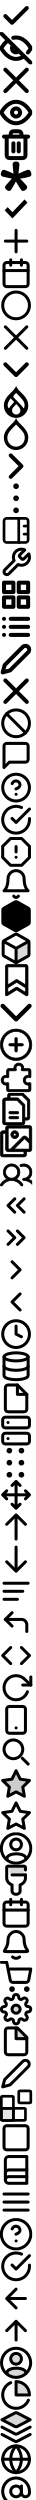
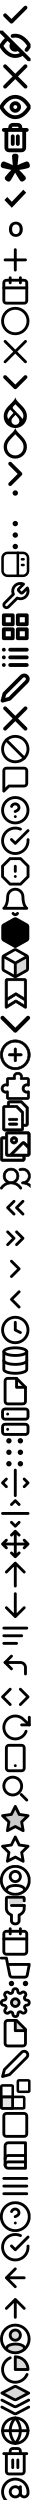
<svg xmlns="http://www.w3.org/2000/svg" xmlns:xlink="http://www.w3.org/1999/xlink">
  <symbol id="checkmark" viewBox="0 0 24 24">
    <path d="M20 6 9 17l-5-5" fill="none" stroke="currentColor" stroke-width="3" stroke-linecap="round" stroke-linejoin="round" />
  </symbol>
  <use xlink:href="#checkmark" width="24" height="24" />
  <view id="checkmark-view" viewBox="0 0 24 24" />
  <symbol id="hide" viewBox="0 0 24 24">
    <path d="M17.94 17.94A10.07 10.07 0 0 1 12 20c-7 0-11-8-11-8a18.45 18.45 0 0 1 5.06-5.94M9.9 4.24A9.12 9.12 0 0 1 12 4c7 0 11 8 11 8a18.5 18.5 0 0 1-2.16 3.19m-6.72-1.07a3 3 0 1 1-4.24-4.24M1 1l22 22" fill="none" stroke="currentColor" stroke-width="3" stroke-linecap="round" stroke-linejoin="round" />
  </symbol>
  <use xlink:href="#hide" y="24" width="24" height="24" />
  <view id="hide-view" viewBox="0 24 24 24" />
  <symbol id="remove" viewBox="0 0 24 24">
    <path d="M20 4 4 20M4 4l16 16" fill="none" stroke="currentColor" stroke-width="3" stroke-linecap="round" stroke-linejoin="round" />
  </symbol>
  <use xlink:href="#remove" y="48" width="24" height="24" />
  <view id="remove-view" viewBox="0 48 24 24" />
  <symbol id="show" viewBox="0 0 24 24">
    <g fill="none" stroke="currentColor" stroke-width="3" stroke-linecap="round" stroke-linejoin="round">
      <path d="M1 12s4-8 11-8 11 8 11 8-4 8-11 8-11-8-11-8z" />
      <circle cx="12" cy="12" r="3" />
    </g>
  </symbol>
  <use xlink:href="#show" y="72" width="24" height="24" />
  <view id="show-view" viewBox="0 72 24 24" />
  <symbol id="trash" viewBox="0 0 24 24">
    <path d="M3 6h18m-2 0v14a2 2 0 0 1-2 2H7a2 2 0 0 1-2-2V6m3 0V4a2 2 0 0 1 2-2h4a2 2 0 0 1 2 2v2m-6 5v6m4-6v6" fill="none" stroke="currentColor" stroke-width="3" stroke-linecap="round" stroke-linejoin="round" />
  </symbol>
  <use xlink:href="#trash" y="96" width="24" height="24" />
  <view id="trash-view" viewBox="0 96 24 24" />
  <symbol id="asterisk" viewBox="0 0 24 24">
    <path fill="currentColor" d="M2.04 11.869a1.973 1.973 0 0 1-1.39-2.53l.388-1.2a1.976 1.976 0 0 1 2.564-1.254c2.867 1.067 5.02 2.008 6.454 2.826-.31-2.963-.521-5.3-.633-7.013C9.35 1.584 10.245.671 11.36.671h1.172c1.129 0 2.036.933 1.96 2.06-.135 1.991-.378 4.307-.734 6.944 1.993-1.004 4.214-1.947 6.668-2.83 1.044-.376 2.182.202 2.524 1.258l.437 1.35c.338 1.045-.23 2.173-1.287 2.477a43.855 43.855 0 0 1-7.143 1.447c1.215 1.057 2.841 2.795 4.88 5.213a1.978 1.978 0 0 1-.38 2.888l-1.005.713c-.89.63-2.124.432-2.736-.472-1.14-1.684-2.421-3.75-3.843-6.2-1.316 2.507-2.515 4.58-3.596 6.212-.6.906-1.828 1.09-2.71.454l-.98-.707a1.986 1.986 0 0 1-.376-2.877c2.115-2.555 3.676-4.296 4.683-5.224-2.375-.459-4.66-.963-6.854-1.508Z" />
  </symbol>
  <use xlink:href="#asterisk" y="120" width="24" height="24" />
  <view id="asterisk-view" viewBox="0 120 24 24" />
  <symbol id="checked" viewBox="0 0 24 24">
    <path fill="currentColor" d="m5.692 10.644 3.58 3.758 9.036-9.489 2.226 2.34L9.272 19.088l-5.806-6.103 2.226-2.34Z" />
  </symbol>
  <use xlink:href="#checked" y="144" width="24" height="24" />
  <view id="checked-view" viewBox="0 144 24 24" />
+   <symbol id="toggle-unchecked" viewBox="0 0 24 24">
+     <path d="M17.898 11.977c0 1.27-.24 2.349-.722 3.239-.477.89-1.129 1.57-1.954 2.04-.822.466-1.747.698-2.773.698-1.034 0-1.962-.234-2.784-.704-.822-.47-1.472-1.15-1.95-2.04C7.24 14.32 7 13.242 7 11.977c0-1.269.239-2.348.716-3.238.477-.89 1.127-1.569 1.949-2.034.822-.47 1.75-.705 2.784-.705 1.026 0 1.95.235 2.773.705.825.465 1.477 1.143 1.954 2.034.481.89.722 1.97.722 3.238Zm-2.495 0c0-.822-.123-1.515-.369-2.08-.242-.564-.585-.992-1.028-1.283-.444-.292-.962-.438-1.557-.438s-1.114.146-1.557.438c-.443.291-.788.72-1.034 1.284-.242.564-.364 1.257-.364 2.08 0 .821.122 1.514.364 2.079.246.564.59.992 1.034 1.284.443.292.962.437 1.557.437s1.114-.145 1.557-.437c.443-.292.786-.72 1.028-1.284.246-.565.37-1.258.37-2.08Z" fill="currentColor" />
+   </symbol>
+   <use xlink:href="#toggle-unchecked" y="168" width="24" height="24" />
+   <view id="toggle-unchecked-view" viewBox="0 168 24 24" />
  <symbol id="add" viewBox="0 0 24 24">
    <path d="M12 4v16m-8-8h16" fill="none" stroke="currentColor" stroke-width="2.25" stroke-linecap="round" stroke-linejoin="round" />
  </symbol>
-   <use xlink:href="#add" y="168" width="24" height="24" />
-   <view id="add-view" viewBox="0 168 24 24" />
+   <use xlink:href="#add" y="192" width="24" height="24" />
+   <view id="add-view" viewBox="0 192 24 24" />
  <symbol id="calendar" viewBox="0 0 24 24">
    <g fill="none" stroke="currentColor" stroke-width="2.25" stroke-linecap="round" stroke-linejoin="round">
      <rect x="3" y="4" width="18" height="18" rx="2" ry="2" />
      <path d="M16 2v4M8 2v4m-5 4h18" />
    </g>
  </symbol>
-   <use xlink:href="#calendar" y="192" width="24" height="24" />
-   <view id="calendar-view" viewBox="0 192 24 24" />
+   <use xlink:href="#calendar" y="216" width="24" height="24" />
+   <view id="calendar-view" viewBox="0 216 24 24" />
  <symbol id="circle" viewBox="0 0 24 24">
    <circle cx="12" cy="12" r="10" fill="none" stroke="currentColor" stroke-width="2.25" stroke-linecap="round" stroke-linejoin="round" />
  </symbol>
-   <use xlink:href="#circle" y="216" width="24" height="24" />
-   <view id="circle-view" viewBox="0 216 24 24" />
+   <use xlink:href="#circle" y="240" width="24" height="24" />
+   <view id="circle-view" viewBox="0 240 24 24" />
  <symbol id="close" viewBox="0 0 24 24">
    <path d="M20 4 4 20M4 4l16 16" fill="none" stroke="currentColor" stroke-width="2.25" stroke-linecap="round" stroke-linejoin="round" />
  </symbol>
-   <use xlink:href="#close" y="240" width="24" height="24" />
-   <view id="close-view" viewBox="0 240 24 24" />
+   <use xlink:href="#close" y="264" width="24" height="24" />
+   <view id="close-view" viewBox="0 264 24 24" />
  <symbol id="drop" viewBox="0 0 24 24">
    <path d="m4 8 8 8 8-8" fill="none" stroke="currentColor" stroke-width="3" stroke-linecap="round" stroke-linejoin="round" />
  </symbol>
-   <use xlink:href="#drop" y="264" width="24" height="24" />
-   <view id="drop-view" viewBox="0 264 24 24" />
+   <use xlink:href="#drop" y="288" width="24" height="24" />
+   <view id="drop-view" viewBox="0 288 24 24" />
  <symbol id="drupal" viewBox="0 0 24 24">
    <path d="M15.792 5.064C14.088 3.408 12.504 1.824 12.024 0c-.48 1.824-2.064 3.408-3.768 5.064-2.496 2.496-5.352 5.352-5.352 9.648-.144 5.016 3.888 9.192 8.904 9.288 5.016.096 9.216-3.888 9.288-8.904v-.384c.048-4.296-2.808-7.152-5.304-9.648ZM7.56 15.528a5.498 5.498 0 0 0-.696 1.128c-.048.048-.096.12-.168.12h-.048c-.216 0-.432-.384-.432-.384-.048-.096-.12-.216-.168-.312L6 15.984c-.552-1.2-.096-2.904-.096-2.904.216-.816.6-1.632 1.08-2.328.312-.432.648-.864.984-1.296l.432.432 2.04 2.064c.096.096.096.216 0 .312L8.328 14.64l-.768.888Zm4.56 5.952c-1.728 0-3.168-1.416-3.12-3.168 0-.768.312-1.512.768-2.064.648-.768 1.464-1.56 2.376-2.592 1.032 1.128 1.728 1.848 2.376 2.736.048.048.096.12.12.216.336.528.552 1.128.552 1.776.072 1.728-1.344 3.096-3.072 3.096Zm5.904-5.016a.497.497 0 0 1-.312.264h-.048a.913.913 0 0 1-.312-.216c-.552-.816-1.176-1.608-1.848-2.28l-.816-.864-2.76-2.856a35.757 35.757 0 0 1-1.632-1.68c0-.048-.048-.048-.048-.048a1.218 1.218 0 0 1-.216-.432v-.096c-.096-.48.096-.96.432-1.296.528-.528 1.08-1.08 1.608-1.632.552.6 1.176 1.2 1.776 1.824 1.2 1.128 2.28 2.376 3.288 3.72.816 1.176 1.248 2.496 1.248 3.936-.096.504-.168 1.104-.36 1.656Z" />
  </symbol>
-   <use xlink:href="#drupal" y="288" width="24" height="24" />
-   <view id="drupal-view" viewBox="0 288 24 24" />
+   <use xlink:href="#drupal" y="312" width="24" height="24" />
+   <view id="drupal-view" viewBox="0 312 24 24" />
  <symbol id="gin" viewBox="0 0 24 24">
    <path d="M12 4.92c.6.696 1.272 1.344 1.92 1.992 2.4 2.4 4.56 4.56 4.56 7.776v.408c-.096 3.528-3 6.384-6.528 6.384h-.12c-1.728-.048-3.384-.744-4.56-1.992-1.176-1.296-1.824-2.952-1.776-4.728v-.048c0-3.216 2.256-5.4 4.56-7.776A49.835 49.835 0 0 0 12 4.92ZM12 0c-.48 1.824-2.088 3.432-3.792 5.04-2.472 2.52-5.328 5.4-5.328 9.648-.12 5.04 3.912 9.216 8.904 9.312H12c4.92 0 9-3.96 9.12-8.904v-.384c0-4.296-2.88-7.128-5.352-9.648C14.088 3.432 12.48 1.824 12 0Z" />
  </symbol>
-   <use xlink:href="#gin" y="312" width="24" height="24" />
-   <view id="gin-view" viewBox="0 312 24 24" />
+   <use xlink:href="#gin" y="336" width="24" height="24" />
+   <view id="gin-view" viewBox="0 336 24 24" />
  <symbol id="handle" viewBox="0 0 24 24">
    <path d="m8 20 8-8-8-8" fill="none" stroke="currentColor" stroke-width="3" stroke-linecap="round" stroke-linejoin="round" />
  </symbol>
-   <use xlink:href="#handle" y="336" width="24" height="24" />
-   <view id="handle-view" viewBox="0 336 24 24" />
+   <use xlink:href="#handle" y="360" width="24" height="24" />
+   <view id="handle-view" viewBox="0 360 24 24" />
+   <symbol id="loader" viewBox="0 0 24 24">
+     <path d="M12 4a1 1 0 1 0 0-2 1 1 0 0 0 0 2Z" fill="none" stroke="currentColor" stroke-width="2.25" stroke-linecap="round" stroke-linejoin="round" />
+   </symbol>
+   <use xlink:href="#loader" y="384" width="24" height="24" />
+   <view id="loader-view" viewBox="0 384 24 24" />
  <symbol id="more" viewBox="0 0 24 24">
    <path d="M12 13a1 1 0 1 0 0-2 1 1 0 0 0 0 2Zm0-9a1 1 0 1 0 0-2 1 1 0 0 0 0 2Zm0 18a1 1 0 1 0 0-2 1 1 0 0 0 0 2Z" fill="none" stroke="currentColor" stroke-width="2.25" stroke-linecap="round" stroke-linejoin="round" />
  </symbol>
-   <use xlink:href="#more" y="360" width="24" height="24" />
-   <view id="more-view" viewBox="0 360 24 24" />
+   <use xlink:href="#more" y="408" width="24" height="24" />
+   <view id="more-view" viewBox="0 408 24 24" />
  <symbol id="sidebar" viewBox="0 0 24 24">
    <g fill="none" stroke="currentColor" stroke-width="2" stroke-linecap="round" stroke-linejoin="round">
-       <rect x="3" y="3" width="18" height="18" rx="2" ry="2" />
-       <path d="M14 3v18m4-12.25h2m-2 6h2" />
-     </g>
-   </symbol>
-   <use xlink:href="#sidebar" y="384" width="24" height="24" />
-   <view id="sidebar-view" viewBox="0 384 24 24" />
+       <rect x="2" y="2" width="20" height="18" rx="4" ry="4" />
+       <path d="M14 2v18m3.25-13h1.25m-1.25 4.5h1.25" />
+     </g>
+   </symbol>
+   <use xlink:href="#sidebar" y="432" width="24" height="24" />
+   <view id="sidebar-view" viewBox="0 432 24 24" />
  <symbol id="tool" viewBox="0 0 24 24">
    <path d="M14.7 6.3a1 1 0 0 0 0 1.4l1.6 1.6a1 1 0 0 0 1.4 0l3.77-3.77a6 6 0 0 1-7.94 7.94l-6.91 6.91a2.12 2.12 0 0 1-3-3l6.91-6.91a6 6 0 0 1 7.94-7.94l-3.76 3.76z" fill="none" stroke="currentColor" stroke-width="2.25" stroke-linecap="round" stroke-linejoin="round" />
  </symbol>
-   <use xlink:href="#tool" y="408" width="24" height="24" />
-   <view id="tool-view" viewBox="0 408 24 24" />
+   <use xlink:href="#tool" y="456" width="24" height="24" />
+   <view id="tool-view" viewBox="0 456 24 24" />
  <symbol id="grid" viewBox="0 0 24 24">
    <path d="M3 3h7v7H3zm11 0h7v7h-7zm0 11h7v7h-7zM3 14h7v7H3z" fill="none" stroke="currentColor" stroke-width="3" stroke-linecap="round" stroke-linejoin="round" />
  </symbol>
-   <use xlink:href="#grid" y="432" width="24" height="24" />
-   <view id="grid-view" viewBox="0 432 24 24" />
+   <use xlink:href="#grid" y="480" width="24" height="24" />
+   <view id="grid-view" viewBox="0 480 24 24" />
  <symbol id="list" viewBox="0 0 24 24">
    <path d="M8 6h13M8 12h13M8 18h13M3 6h.01M3 12h.01M3 18h.01" fill="none" stroke="currentColor" stroke-width="3" stroke-linecap="round" stroke-linejoin="round" />
  </symbol>
-   <use xlink:href="#list" y="456" width="24" height="24" />
-   <view id="list-view" viewBox="0 456 24 24" />
+   <use xlink:href="#list" y="504" width="24" height="24" />
+   <view id="list-view" viewBox="0 504 24 24" />
  <symbol id="media-edit" viewBox="0 0 24 24">
    <path d="M17 3a2.828 2.828 0 1 1 4 4L7.5 20.5 2 22l1.5-5.5L17 3z" fill="none" stroke="currentColor" stroke-width="3" stroke-linecap="round" stroke-linejoin="round" />
  </symbol>
-   <use xlink:href="#media-edit" y="480" width="24" height="24" />
-   <view id="media-edit-view" viewBox="0 480 24 24" />
+   <use xlink:href="#media-edit" y="528" width="24" height="24" />
+   <view id="media-edit-view" viewBox="0 528 24 24" />
  <symbol id="media-remove" viewBox="0 0 24 24">
    <path d="M20 4 4 20M4 4l16 16" fill="none" stroke="currentColor" stroke-width="3" stroke-linecap="round" stroke-linejoin="round" />
  </symbol>
-   <use xlink:href="#media-remove" y="504" width="24" height="24" />
-   <view id="media-remove-view" viewBox="0 504 24 24" />
+   <use xlink:href="#media-remove" y="552" width="24" height="24" />
+   <view id="media-remove-view" viewBox="0 552 24 24" />
  <symbol id="error" viewBox="0 0 24 24">
    <g fill="none" stroke="currentColor" stroke-width="2.25" stroke-linecap="round" stroke-linejoin="round">
      <circle cx="12" cy="12" r="10" />
      <path d="m4.93 4.93 14.14 14.14" />
    </g>
  </symbol>
-   <use xlink:href="#error" y="528" width="24" height="24" />
-   <view id="error-view" viewBox="0 528 24 24" />
+   <use xlink:href="#error" y="576" width="24" height="24" />
+   <view id="error-view" viewBox="0 576 24 24" />
  <symbol id="info" viewBox="0 0 24 24">
    <path d="M21 15a2 2 0 0 1-2 2H7l-4 4V5a2 2 0 0 1 2-2h14a2 2 0 0 1 2 2z" fill="none" stroke="currentColor" stroke-width="2.25" stroke-linecap="round" stroke-linejoin="round" />
  </symbol>
-   <use xlink:href="#info" y="552" width="24" height="24" />
-   <view id="info-view" viewBox="0 552 24 24" />
+   <use xlink:href="#info" y="600" width="24" height="24" />
+   <view id="info-view" viewBox="0 600 24 24" />
  <symbol id="question" viewBox="0 0 24 24">
    <g fill="none" stroke="currentColor" stroke-width="2.25" stroke-linecap="round" stroke-linejoin="round">
      <circle cx="12" cy="12" r="10" />
      <path d="M9.09 9a3 3 0 0 1 5.83 1c0 2-3 3-3 3m.08 4h.01" />
    </g>
  </symbol>
-   <use xlink:href="#question" y="576" width="24" height="24" />
-   <view id="question-view" viewBox="0 576 24 24" />
+   <use xlink:href="#question" y="624" width="24" height="24" />
+   <view id="question-view" viewBox="0 624 24 24" />
  <symbol id="status" viewBox="0 0 24 24">
    <g fill="none" stroke="currentColor" stroke-width="2.25" stroke-linecap="round" stroke-linejoin="round">
      <path d="M22 11.08V12a10 10 0 1 1-5.93-9.14" />
      <path d="M22 4 12 14.01l-3-3" />
    </g>
  </symbol>
-   <use xlink:href="#status" y="600" width="24" height="24" />
-   <view id="status-view" viewBox="0 600 24 24" />
+   <use xlink:href="#status" y="648" width="24" height="24" />
+   <view id="status-view" viewBox="0 648 24 24" />
  <symbol id="warning" viewBox="0 0 24 24">
    <path d="M7.86 2h8.28L22 7.86v8.28L16.14 22H7.86L2 16.14V7.86L7.86 2zM12 8v4m0 4h.01" fill="none" stroke="currentColor" stroke-width="2.25" stroke-linecap="round" stroke-linejoin="round" />
  </symbol>
-   <use xlink:href="#warning" y="624" width="24" height="24" />
-   <view id="warning-view" viewBox="0 624 24 24" />
+   <use xlink:href="#warning" y="672" width="24" height="24" />
+   <view id="warning-view" viewBox="0 672 24 24" />
  <symbol id="announcement" viewBox="0 0 24 24">
    <path d="M18 8A6 6 0 0 0 6 8c0 7-3 9-3 9h18s-3-2-3-9m-4.27 13a2 2 0 0 1-3.46 0" fill="none" stroke="currentColor" stroke-width="2.25" stroke-linecap="round" stroke-linejoin="round" />
  </symbol>
-   <use xlink:href="#announcement" y="648" width="24" height="24" />
-   <view id="announcement-view" viewBox="0 648 24 24" />
+   <use xlink:href="#announcement" y="696" width="24" height="24" />
+   <view id="announcement-view" viewBox="0 696 24 24" />
  <symbol id="block" viewBox="0 0 24 24">
    <g stroke="currentColor" stroke-width="2.25" stroke-linecap="round" stroke-linejoin="round">
      <path d="M12.667 1.3h0l.005.003 8.55 4.798.003.001c.2.114.364.277.477.469.114.193.173.41.173.63V16.8c0 .22-.06.436-.173.63a1.298 1.298 0 0 1-.477.468h-.002l-8.551 4.8-.005.002a1.353 1.353 0 0 1-1.334 0l-.005-.003-8.55-4.798-.003-.001a1.298 1.298 0 0 1-.477-.469 1.243 1.243 0 0 1-.173-.629V7.2c0-.22.06-.437.173-.63a1.298 1.298 0 0 1 .48-.469l8.55-4.798h0l.005-.003a1.354 1.354 0 0 1 1.334 0Z" />
      <path d="m3 7 9 5 9-5m-9 16V12" />
    </g>
  </symbol>
-   <use xlink:href="#block" y="672" width="24" height="24" />
-   <view id="block-view" viewBox="0 672 24 24" />
+   <use xlink:href="#block" y="720" width="24" height="24" />
+   <view id="block-view" viewBox="0 720 24 24" />
  <symbol id="blocks" viewBox="0 0 24 24">
    <g fill="none" stroke="currentColor" stroke-width="2.25" stroke-linecap="round" stroke-linejoin="round">
      <path d="M12.643 1.544h0l.004.002 8.373 4.699h.002c.193.11.35.266.459.45.109.186.165.394.166.605v9.4c0 .21-.057.42-.166.604a1.248 1.248 0 0 1-.46.452l-8.374 4.698-.004.002a1.301 1.301 0 0 1-1.284 0l-.004-.002-8.373-4.698-.002-.002a1.248 1.248 0 0 1-.46-.45 1.193 1.193 0 0 1-.165-.604V7.3c0-.211.057-.42.166-.604.109-.185.266-.34.459-.45l.002-.001 8.373-4.699h0l.004-.002a1.303 1.303 0 0 1 1.284 0Z" />
      <path d="M3.188 7.104 12.001 12l8.812-4.896M12 22.77V12" />
    </g>
    <path d="m12 12 9.5-5v10.5L12 23V12Z" fill="currentColor" fill-opacity=".15" />
  </symbol>
-   <use xlink:href="#blocks" y="696" width="24" height="24" />
-   <view id="blocks-view" viewBox="0 696 24 24" />
+   <use xlink:href="#blocks" y="744" width="24" height="24" />
+   <view id="blocks-view" viewBox="0 744 24 24" />
  <symbol id="bookmarks" viewBox="0 0 24 24">
    <path d="M19.04 0H5.88A1.88 1.88 0 0 0 4 1.88v20.68a.94.94 0 0 0 1.438.797l7.022-4.389 7.023 4.389a.939.939 0 0 0 1.437-.797V1.88A1.88 1.88 0 0 0 19.04 0Zm0 1.88v13.345l-6.083-3.801a.94.94 0 0 0-.996 0l-6.081 3.8V1.88h13.16Zm-6.083 15.184a.94.94 0 0 0-.996 0l-6.081 3.8v-3.423l6.58-4.113 6.58 4.113v3.424l-6.083-3.801Z" fill="currentColor" stroke="currentColor" stroke-width=".5" stroke-linecap="round" stroke-linejoin="round" />
  </symbol>
-   <use xlink:href="#bookmarks" y="720" width="24" height="24" />
-   <view id="bookmarks-view" viewBox="0 720 24 24" />
+   <use xlink:href="#bookmarks" y="768" width="24" height="24" />
+   <view id="bookmarks-view" viewBox="0 768 24 24" />
  <symbol id="chevron-down" viewBox="0 0 24 24">
    <path d="m2 7 10 10L22 7" fill="none" stroke="currentColor" stroke-width="3.25" stroke-linecap="round" stroke-linejoin="round" />
  </symbol>
-   <use xlink:href="#chevron-down" y="744" width="24" height="24" />
-   <view id="chevron-down-view" viewBox="0 744 24 24" />
+   <use xlink:href="#chevron-down" y="792" width="24" height="24" />
+   <view id="chevron-down-view" viewBox="0 792 24 24" />
  <symbol id="create" viewBox="0 0 24 24">
    <path d="M12 .25A11.75 11.75 0 1 0 23.75 12 11.762 11.762 0 0 0 12 .25Zm0 21.692A9.943 9.943 0 1 1 21.942 12 9.954 9.954 0 0 1 12 21.942ZM17.423 12a.903.903 0 0 1-.904.904h-3.615v3.615a.904.904 0 1 1-1.808 0v-3.615H7.481a.904.904 0 1 1 0-1.808h3.615V7.481a.904.904 0 1 1 1.808 0v3.615h3.615a.903.903 0 0 1 .904.904Z" fill="currentColor" stroke="currentColor" stroke-width=".5" stroke-linecap="round" stroke-linejoin="round" />
  </symbol>
-   <use xlink:href="#create" y="768" width="24" height="24" />
-   <view id="create-view" viewBox="0 768 24 24" />
+   <use xlink:href="#create" y="816" width="24" height="24" />
+   <view id="create-view" viewBox="0 816 24 24" />
  <symbol id="extend-new" viewBox="0 0 24 24">
    <path d="M22.715 16.35a.825.825 0 0 0-.793-.048 2.063 2.063 0 1 1 0-3.729.825.825 0 0 0 1.178-.746V7.425a1.65 1.65 0 0 0-1.65-1.65h-3.736a3.725 3.725 0 0 0-1.148-3.119 3.713 3.713 0 0 0-6.23 3.119H6.6a1.65 1.65 0 0 0-1.65 1.65v3.322a3.726 3.726 0 0 0-3.91 2.437 3.72 3.72 0 0 0 3.91 4.947v3.319A1.65 1.65 0 0 0 6.6 23.1h14.85a1.65 1.65 0 0 0 1.65-1.65v-4.402a.824.824 0 0 0-.385-.699Zm-1.265 5.1H6.6v-4.402a.825.825 0 0 0-1.18-.746 2.061 2.061 0 1 1 0-3.729.825.825 0 0 0 1.18-.746V7.425h4.815a.825.825 0 0 0 .746-1.18 2.063 2.063 0 1 1 3.729 0 .825.825 0 0 0 .745 1.18h4.815v3.324a3.713 3.713 0 1 0 0 7.379v3.322Z" fill="currentColor" stroke="currentColor" stroke-width=".55" stroke-linecap="round" stroke-linejoin="round" />
  </symbol>
-   <use xlink:href="#extend-new" y="792" width="24" height="24" />
-   <view id="extend-new-view" viewBox="0 792 24 24" />
+   <use xlink:href="#extend-new" y="840" width="24" height="24" />
+   <view id="extend-new-view" viewBox="0 840 24 24" />
  <symbol id="files" viewBox="0 0 24 24">
    <path d="M22.005 4.841 17.397.233a.92.92 0 0 0-.651-.27H7.53a1.843 1.843 0 0 0-1.844 1.844V3.65H3.843A1.843 1.843 0 0 0 2 5.493v16.589a1.844 1.844 0 0 0 1.843 1.843h12.902a1.843 1.843 0 0 0 1.844-1.843v-1.843h1.843a1.843 1.843 0 0 0 1.843-1.844V5.493a.922.922 0 0 0-.27-.652Zm-5.26 17.24H3.844V5.494h8.835l4.067 4.068v12.521Zm3.687-3.686h-1.843V9.18a.92.92 0 0 0-.27-.652L13.711 3.92a.922.922 0 0 0-.652-.27H7.53V1.807h8.835l4.068 4.067v12.521ZM13.98 14.71a.921.921 0 0 1-.922.922H7.53a.921.921 0 1 1 0-1.844h5.53a.921.921 0 0 1 .922.922Zm0 3.686a.921.921 0 0 1-.922.922H7.53a.921.921 0 1 1 0-1.843h5.53a.921.921 0 0 1 .922.921Z" fill="currentColor" stroke="currentColor" stroke-width=".5" stroke-linecap="round" stroke-linejoin="round" />
  </symbol>
-   <use xlink:href="#files" y="816" width="24" height="24" />
-   <view id="files-view" viewBox="0 816 24 24" />
+   <use xlink:href="#files" y="864" width="24" height="24" />
+   <view id="files-view" viewBox="0 864 24 24" />
  <symbol id="media" viewBox="0 0 24 24">
    <path d="M21.792.25H6.125a1.958 1.958 0 0 0-1.958 1.958v1.959H2.208A1.958 1.958 0 0 0 .25 6.125v15.667a1.959 1.959 0 0 0 1.958 1.958h15.667a1.959 1.959 0 0 0 1.958-1.958v-1.959h1.959a1.958 1.958 0 0 0 1.958-1.958V2.208A1.959 1.959 0 0 0 21.792.25ZM6.125 2.208h15.667V10.7l-2.044-2.044a1.959 1.959 0 0 0-2.769 0l-9.218 9.219H6.125V2.208Zm11.75 19.584H2.208V6.125h1.959v11.75a1.959 1.959 0 0 0 1.958 1.958h11.75v1.959Zm3.917-3.917h-11.26l7.833-7.833 3.427 3.427v4.406ZM11.02 10.042a2.938 2.938 0 1 0 0-5.876 2.938 2.938 0 0 0 0 5.876Zm0-3.917a.98.98 0 1 1 0 1.96.98.98 0 0 1 0-1.96Z" fill="currentColor" stroke="currentColor" stroke-width=".5" stroke-linecap="round" stroke-linejoin="round" />
  </symbol>
-   <use xlink:href="#media" y="840" width="24" height="24" />
-   <view id="media-view" viewBox="0 840 24 24" />
+   <use xlink:href="#media" y="888" width="24" height="24" />
+   <view id="media-view" viewBox="0 888 24 24" />
  <symbol id="people-new" viewBox="0 0 24 24">
    <path d="M12.091 16.286a6.188 6.188 0 1 0-6.857 0 9.881 9.881 0 0 0-4.871 3.888.825.825 0 1 0 1.382.902 8.25 8.25 0 0 1 13.833 0 .825.825 0 0 0 1.382-.902 9.881 9.881 0 0 0-4.87-3.888Zm-7.966-5.148a4.538 4.538 0 1 1 9.075 0 4.538 4.538 0 0 1-9.075 0Zm21.67 10.178a.825.825 0 0 1-1.14-.24 8.232 8.232 0 0 0-6.917-3.751.825.825 0 0 1 0-1.65 4.538 4.538 0 1 0-1.686-8.753.825.825 0 1 1-.612-1.53 6.188 6.188 0 0 1 5.726 10.894 9.881 9.881 0 0 1 4.87 3.888.825.825 0 0 1-.24 1.142Z" fill="currentColor" stroke="currentColor" stroke-width=".55" stroke-linecap="round" stroke-linejoin="round" />
  </symbol>
-   <use xlink:href="#people-new" y="864" width="24" height="24" />
-   <view id="people-new-view" viewBox="0 864 24 24" />
+   <use xlink:href="#people-new" y="912" width="24" height="24" />
+   <view id="people-new-view" viewBox="0 912 24 24" />
  <symbol id="first" viewBox="0 0 24 24">
    <path d="m11 17-5-5 5-5m7 10-5-5 5-5" fill="none" stroke="currentColor" stroke-width="2.25" stroke-linecap="round" stroke-linejoin="round" />
  </symbol>
-   <use xlink:href="#first" y="888" width="24" height="24" />
-   <view id="first-view" viewBox="0 888 24 24" />
+   <use xlink:href="#first" y="936" width="24" height="24" />
+   <view id="first-view" viewBox="0 936 24 24" />
  <symbol id="last" viewBox="0 0 24 24">
    <path d="m13 17 5-5-5-5M6 17l5-5-5-5" fill="none" stroke="currentColor" stroke-width="2.25" stroke-linecap="round" stroke-linejoin="round" />
  </symbol>
-   <use xlink:href="#last" y="912" width="24" height="24" />
-   <view id="last-view" viewBox="0 912 24 24" />
+   <use xlink:href="#last" y="960" width="24" height="24" />
+   <view id="last-view" viewBox="0 960 24 24" />
  <symbol id="next" viewBox="0 0 24 24">
    <path d="m9 18 6-6-6-6" fill="none" stroke="currentColor" stroke-width="2.25" stroke-linecap="round" stroke-linejoin="round" />
  </symbol>
-   <use xlink:href="#next" y="936" width="24" height="24" />
-   <view id="next-view" viewBox="0 936 24 24" />
+   <use xlink:href="#next" y="984" width="24" height="24" />
+   <view id="next-view" viewBox="0 984 24 24" />
  <symbol id="prev" viewBox="0 0 24 24">
    <path d="m15 18-6-6 6-6" fill="none" stroke="currentColor" stroke-width="2.25" stroke-linecap="round" stroke-linejoin="round" />
  </symbol>
-   <use xlink:href="#prev" y="960" width="24" height="24" />
-   <view id="prev-view" viewBox="0 960 24 24" />
+   <use xlink:href="#prev" y="1008" width="24" height="24" />
+   <view id="prev-view" viewBox="0 1008 24 24" />
  <symbol id="clock" viewBox="0 0 24 24">
    <g fill="none" stroke="currentColor" stroke-width="2.25" stroke-linecap="round" stroke-linejoin="round">
      <circle cx="12" cy="12" r="10" />
      <path d="M12 6v6l4 2" />
    </g>
  </symbol>
-   <use xlink:href="#clock" y="984" width="24" height="24" />
-   <view id="clock-view" viewBox="0 984 24 24" />
+   <use xlink:href="#clock" y="1032" width="24" height="24" />
+   <view id="clock-view" viewBox="0 1032 24 24" />
  <symbol id="database" viewBox="0 0 24 24">
    <g fill="none" stroke="currentColor" stroke-width="2.25" stroke-linecap="round" stroke-linejoin="round">
      <ellipse cx="12" cy="5" rx="9" ry="3" />
      <path d="M21 12c0 1.66-4 3-9 3s-9-1.34-9-3" />
      <path d="M3 5v14c0 1.66 4 3 9 3s9-1.34 9-3V5" />
    </g>
  </symbol>
-   <use xlink:href="#database" y="1008" width="24" height="24" />
-   <view id="database-view" viewBox="0 1008 24 24" />
+   <use xlink:href="#database" y="1056" width="24" height="24" />
+   <view id="database-view" viewBox="0 1056 24 24" />
  <symbol id="php" viewBox="0 0 24 24">
    <g fill="none" stroke="currentColor" stroke-width="2.25" stroke-linecap="round" stroke-linejoin="round">
      <path d="M13 2H6a2 2 0 0 0-2 2v16a2 2 0 0 0 2 2h12a2 2 0 0 0 2-2V9z" />
      <path d="M13 2v7h7" />
    </g>
  </symbol>
-   <use xlink:href="#php" y="1032" width="24" height="24" />
-   <view id="php-view" viewBox="0 1032 24 24" />
+   <use xlink:href="#php" y="1080" width="24" height="24" />
+   <view id="php-view" viewBox="0 1080 24 24" />
  <symbol id="server" viewBox="0 0 24 24">
    <g fill="none" stroke="currentColor" stroke-width="2.25" stroke-linecap="round" stroke-linejoin="round">
      <rect x="2" y="2" width="20" height="8" rx="2" ry="2" />
      <rect x="2" y="14" width="20" height="8" rx="2" ry="2" />
      <path d="M6 6h.01M6 18h.01" />
    </g>
  </symbol>
-   <use xlink:href="#server" y="1056" width="24" height="24" />
-   <view id="server-view" viewBox="0 1056 24 24" />
+   <use xlink:href="#server" y="1104" width="24" height="24" />
+   <view id="server-view" viewBox="0 1104 24 24" />
  <symbol id="drag-dots" viewBox="0 0 24 24">
    <path d="M7 13a1 1 0 1 0 0-2 1 1 0 0 0 0 2Zm0-9a1 1 0 1 0 0-2 1 1 0 0 0 0 2Zm0 18a1 1 0 1 0 0-2 1 1 0 0 0 0 2Zm9-9a1 1 0 1 0 0-2 1 1 0 0 0 0 2Zm0-9a1 1 0 1 0 0-2 1 1 0 0 0 0 2Zm0 18a1 1 0 1 0 0-2 1 1 0 0 0 0 2Z" fill="none" stroke="currentColor" stroke-width="2.25" stroke-linecap="round" stroke-linejoin="round" />
  </symbol>
-   <use xlink:href="#drag-dots" y="1080" width="24" height="24" />
-   <view id="drag-dots-view" viewBox="0 1080 24 24" />
+   <use xlink:href="#drag-dots" y="1128" width="24" height="24" />
+   <view id="drag-dots-view" viewBox="0 1128 24 24" />
+   <symbol id="drag-x" viewBox="0 0 24 24">
+     <path d="m5 9-3 3 3 3m14-6 3 3-3 3M12 2v20" fill="none" stroke="currentColor" stroke-width="2.25" stroke-linecap="round" stroke-linejoin="round" />
+   </symbol>
+   <use xlink:href="#drag-x" y="1152" width="24" height="24" />
+   <view id="drag-x-view" viewBox="0 1152 24 24" />
+   <symbol id="drag-y" viewBox="0 0 24 24">
+     <path d="m9 5 3-3 3 3m0 14-3 3-3-3m-7-7h20" fill="none" stroke="currentColor" stroke-width="2.25" stroke-linecap="round" stroke-linejoin="round" />
+   </symbol>
+   <use xlink:href="#drag-y" y="1176" width="24" height="24" />
+   <view id="drag-y-view" viewBox="0 1176 24 24" />
  <symbol id="drag" viewBox="0 0 24 24">
    <path d="m5 9-3 3 3 3M9 5l3-3 3 3m0 14-3 3-3-3M19 9l3 3-3 3M2 12h20M12 2v20" fill="none" stroke="currentColor" stroke-width="2.25" stroke-linecap="round" stroke-linejoin="round" />
  </symbol>
-   <use xlink:href="#drag" y="1104" width="24" height="24" />
-   <view id="drag-view" viewBox="0 1104 24 24" />
+   <use xlink:href="#drag" y="1200" width="24" height="24" />
+   <view id="drag-view" viewBox="0 1200 24 24" />
  <symbol id="sort-asc" viewBox="0 0 24 24">
    <path d="M12 21V3m-7 7 7-7 7 7" fill="none" stroke="currentColor" stroke-width="2.25" stroke-linecap="round" stroke-linejoin="round" />
  </symbol>
-   <use xlink:href="#sort-asc" y="1128" width="24" height="24" />
-   <view id="sort-asc-view" viewBox="0 1128 24 24" />
+   <use xlink:href="#sort-asc" y="1224" width="24" height="24" />
+   <view id="sort-asc-view" viewBox="0 1224 24 24" />
  <symbol id="sort-desc" viewBox="0 0 24 24">
    <path d="M12 3v18m7-7-7 7-7-7" fill="none" stroke="currentColor" stroke-width="2.25" stroke-linecap="round" stroke-linejoin="round" />
  </symbol>
-   <use xlink:href="#sort-desc" y="1152" width="24" height="24" />
-   <view id="sort-desc-view" viewBox="0 1152 24 24" />
+   <use xlink:href="#sort-desc" y="1248" width="24" height="24" />
+   <view id="sort-desc-view" viewBox="0 1248 24 24" />
  <symbol id="sort" viewBox="0 0 24 24">
    <path d="M3 12h14M3 6h18M3 18h10" fill="none" stroke="currentColor" stroke-width="2.25" stroke-linecap="round" stroke-linejoin="round" />
  </symbol>
-   <use xlink:href="#sort" y="1176" width="24" height="24" />
-   <view id="sort-view" viewBox="0 1176 24 24" />
+   <use xlink:href="#sort" y="1272" width="24" height="24" />
+   <view id="sort-view" viewBox="0 1272 24 24" />
  <symbol id="backtosite" viewBox="0 0 24 24">
    <g fill="none" stroke="currentColor" stroke-width="2.25" stroke-linecap="round" stroke-linejoin="round">
      <path d="M9 14 4 9l5-5" />
      <path d="M20 18v-5a4 4 0 0 0-4-4H4" />
    </g>
  </symbol>
-   <use xlink:href="#backtosite" y="1200" width="24" height="24" />
-   <view id="backtosite-view" viewBox="0 1200 24 24" />
+   <use xlink:href="#backtosite" y="1296" width="24" height="24" />
+   <view id="backtosite-view" viewBox="0 1296 24 24" />
  <symbol id="devel" viewBox="0 0 24 24">
    <path d="m16 18 6-6-6-6M8 6l-6 6 6 6" fill="none" stroke="currentColor" stroke-width="2.25" stroke-linecap="round" stroke-linejoin="round" />
  </symbol>
-   <use xlink:href="#devel" y="1224" width="24" height="24" />
-   <view id="devel-view" viewBox="0 1224 24 24" />
+   <use xlink:href="#devel" y="1320" width="24" height="24" />
+   <view id="devel-view" viewBox="0 1320 24 24" />
  <symbol id="rebuild-cache" viewBox="0 0 24 24">
    <g fill="none" stroke="currentColor" stroke-width="2.25" stroke-linecap="round" stroke-linejoin="round">
      <path d="M23 4v6h-6" />
      <path d="M20.49 15a9 9 0 1 1-2.12-9.36L23 10" />
    </g>
  </symbol>
-   <use xlink:href="#rebuild-cache" y="1248" width="24" height="24" />
-   <view id="rebuild-cache-view" viewBox="0 1248 24 24" />
+   <use xlink:href="#rebuild-cache" y="1344" width="24" height="24" />
+   <view id="rebuild-cache-view" viewBox="0 1344 24 24" />
  <symbol id="responsive-preview" viewBox="0 0 24 24">
    <g fill="none" stroke="currentColor" stroke-width="2.25" stroke-linecap="round" stroke-linejoin="round">
      <rect x="5" y="2" width="14" height="20" rx="2" ry="2" />
      <path d="M12 18h.01" />
    </g>
  </symbol>
-   <use xlink:href="#responsive-preview" y="1272" width="24" height="24" />
-   <view id="responsive-preview-view" viewBox="0 1272 24 24" />
+   <use xlink:href="#responsive-preview" y="1368" width="24" height="24" />
+   <view id="responsive-preview-view" viewBox="0 1368 24 24" />
  <symbol id="search" viewBox="0 0 24 24">
    <path d="M10 17a7 7 0 1 0 0-14 7 7 0 0 0 0 14Zm11 4-4.35-4.35" fill="none" stroke="currentColor" stroke-width="2.25" stroke-linecap="round" stroke-linejoin="round" />
  </symbol>
-   <use xlink:href="#search" y="1296" width="24" height="24" />
-   <view id="search-view" viewBox="0 1296 24 24" />
+   <use xlink:href="#search" y="1392" width="24" height="24" />
+   <view id="search-view" viewBox="0 1392 24 24" />
  <symbol id="shortcut-filled" viewBox="0 0 24 24">
    <path d="m12 2 3.09 6.26L22 9.27l-5 4.87 1.18 6.88L12 17.77l-6.18 3.25L7 14.14 2 9.27l6.91-1.01L12 2z" fill="currentColor" fill-opacity=".2" stroke="currentColor" stroke-width="2.25" stroke-linecap="round" stroke-linejoin="round" />
  </symbol>
-   <use xlink:href="#shortcut-filled" y="1320" width="24" height="24" />
-   <view id="shortcut-filled-view" viewBox="0 1320 24 24" />
+   <use xlink:href="#shortcut-filled" y="1416" width="24" height="24" />
+   <view id="shortcut-filled-view" viewBox="0 1416 24 24" />
  <symbol id="shortcut" viewBox="0 0 24 24">
    <path d="m12 2 3.09 6.26L22 9.27l-5 4.87 1.18 6.88L12 17.77l-6.18 3.25L7 14.14 2 9.27l6.91-1.01L12 2z" fill="none" stroke="currentColor" stroke-width="2.25" stroke-linecap="round" stroke-linejoin="round" />
  </symbol>
-   <use xlink:href="#shortcut" y="1344" width="24" height="24" />
-   <view id="shortcut-view" viewBox="0 1344 24 24" />
+   <use xlink:href="#shortcut" y="1440" width="24" height="24" />
+   <view id="shortcut-view" viewBox="0 1440 24 24" />
  <symbol id="user" viewBox="0 0 24 24">
    <g fill="none" stroke="currentColor" stroke-width="2.25" stroke-linecap="round" stroke-linejoin="round">
      <path d="M12 13a4 4 0 1 0 0-8 4 4 0 0 0 0 8Zm-6.75 7v-.667C5.25 17 9.314 16 12.25 16s7 1 7 3.333V20" />
      <path d="M23 12c0 6.075-4.925 11-11 11S1 18.075 1 12 5.925 1 12 1s11 4.925 11 11Z" />
    </g>
  </symbol>
-   <use xlink:href="#user" y="1368" width="24" height="24" />
-   <view id="user-view" viewBox="0 1368 24 24" />
+   <use xlink:href="#user" y="1464" width="24" height="24" />
+   <view id="user-view" viewBox="0 1464 24 24" />
  <symbol id="appearance" viewBox="0 0 24 24">
    <g fill="none" stroke="currentColor" stroke-width="2.25" stroke-linecap="round" stroke-linejoin="round">
      <path d="M9 7.75h10" />
      <path fill="currentColor" fill-opacity=".15" stroke="none" d="M7 2.25h11v4.5H7z" />
      <path d="M19 4.077v-2.02c0-.445-.448-.807-1-.807H6c-.552 0-1 .362-1 .808v8.077c.004 2.175 1.562 4.153 4 5.077v4.615c0 1.338 1.343 2.423 3 2.423s3-1.085 3-2.423v-4.615c2.438-.924 3.997-2.902 4-5.077V7.75" />
    </g>
  </symbol>
-   <use xlink:href="#appearance" y="1392" width="24" height="24" />
-   <view id="appearance-view" viewBox="0 1392 24 24" />
+   <use xlink:href="#appearance" y="1488" width="24" height="24" />
+   <view id="appearance-view" viewBox="0 1488 24 24" />
  <symbol id="bat" viewBox="0 0 24 24">
    <g fill="none" stroke="currentColor" stroke-width="2.25" stroke-linecap="round" stroke-linejoin="round">
      <rect x="3" y="4" width="18" height="18" rx="2" ry="2" />
      <path d="M16 2v4M8 2v4m-5 4h18" />
    </g>
  </symbol>
-   <use xlink:href="#bat" y="1416" width="24" height="24" />
-   <view id="bat-view" viewBox="0 1416 24 24" />
-   <symbol id="commerce-inbox" viewBox="0 0 24 24">
-     <path d="M9.4 21c.7.6 1.6 1 2.6 1s1.9-.4 2.6-1M18 8c0-1.6-.6-3.1-1.8-4.2C15.1 2.6 13.6 2 12 2s-3.1.6-4.2 1.8S6 6.4 6 8c0 3.1-.8 5.2-1.7 6.6-.7 1.2-1.1 1.8-1.1 1.9 0 .2.1.3.2.4.2.1.8.1 2 .1h13.2c1.2 0 1.8 0 1.9-.1.1-.1.2-.2.2-.4s-.4-.8-1.1-1.9C18.8 13.2 18 11.1 18 8z" fill="none" stroke="currentColor" stroke-width="2.25" stroke-linecap="round" stroke-linejoin="round" />
-   </symbol>
-   <use xlink:href="#commerce-inbox" y="1440" width="24" height="24" />
-   <view id="commerce-inbox-view" viewBox="0 1440 24 24" />
+   <use xlink:href="#bat" y="1512" width="24" height="24" />
+   <view id="bat-view" viewBox="0 1512 24 24" />
  <symbol id="commerce" viewBox="0 0 24 24">
    <g fill="none" stroke="currentColor" stroke-width="2.25" stroke-linecap="round" stroke-linejoin="round">
      <circle cx="9" cy="21" r="1" />
      <circle cx="20" cy="21" r="1" />
      <path d="M1 1h4l2.68 13.39a2 2 0 0 0 2 1.61h9.72a2 2 0 0 0 2-1.61L23 6H6" />
    </g>
  </symbol>
-   <use xlink:href="#commerce" y="1464" width="24" height="24" />
-   <view id="commerce-view" viewBox="0 1464 24 24" />
+   <use xlink:href="#commerce" y="1536" width="24" height="24" />
+   <view id="commerce-view" viewBox="0 1536 24 24" />
  <symbol id="config" viewBox="0 0 24 24">
    <g fill="none" stroke="currentColor" stroke-width="2.25" stroke-linecap="round" stroke-linejoin="round">
      <circle fill="currentColor" fill-opacity=".15" cx="12" cy="12" r="3" />
      <path d="M19.4 15a1.65 1.65 0 0 0 .33 1.82l.06.06a2 2 0 0 1 0 2.83 2 2 0 0 1-2.83 0l-.06-.06a1.65 1.65 0 0 0-1.82-.33 1.65 1.65 0 0 0-1 1.51V21a2 2 0 0 1-2 2 2 2 0 0 1-2-2v-.09A1.65 1.65 0 0 0 9 19.4a1.65 1.65 0 0 0-1.82.33l-.06.06a2 2 0 0 1-2.83 0 2 2 0 0 1 0-2.83l.06-.06a1.65 1.65 0 0 0 .33-1.82 1.65 1.65 0 0 0-1.51-1H3a2 2 0 0 1-2-2 2 2 0 0 1 2-2h.09A1.65 1.65 0 0 0 4.6 9a1.65 1.65 0 0 0-.33-1.82l-.06-.06a2 2 0 0 1 0-2.83 2 2 0 0 1 2.83 0l.06.06a1.65 1.65 0 0 0 1.82.33H9a1.65 1.65 0 0 0 1-1.51V3a2 2 0 0 1 2-2 2 2 0 0 1 2 2v.09a1.65 1.65 0 0 0 1 1.51 1.65 1.65 0 0 0 1.82-.33l.06-.06a2 2 0 0 1 2.83 0 2 2 0 0 1 0 2.83l-.06.06a1.65 1.65 0 0 0-.33 1.82V9a1.65 1.65 0 0 0 1.51 1H21a2 2 0 0 1 2 2 2 2 0 0 1-2 2h-.09a1.65 1.65 0 0 0-1.51 1z" />
    </g>
  </symbol>
-   <use xlink:href="#config" y="1488" width="24" height="24" />
-   <view id="config-view" viewBox="0 1488 24 24" />
+   <use xlink:href="#config" y="1560" width="24" height="24" />
+   <view id="config-view" viewBox="0 1560 24 24" />
  <symbol id="content" viewBox="0 0 24 24">
    <g fill="none" stroke="currentColor" stroke-width="2.25" stroke-linecap="round" stroke-linejoin="round">
      <path d="M13 2H6a2 2 0 0 0-2 2v16a2 2 0 0 0 2 2h12a2 2 0 0 0 2-2V9z" />
      <path fill="currentColor" fill-opacity=".15" d="M12 2v8h8" />
    </g>
  </symbol>
-   <use xlink:href="#content" y="1512" width="24" height="24" />
-   <view id="content-view" viewBox="0 1512 24 24" />
+   <use xlink:href="#content" y="1584" width="24" height="24" />
+   <view id="content-view" viewBox="0 1584 24 24" />
  <symbol id="edit" viewBox="0 0 24 24">
    <path d="M17 3a2.828 2.828 0 1 1 4 4L7.5 20.5 2 22l1.5-5.5L17 3z" fill="none" stroke="currentColor" stroke-width="2.25" stroke-linecap="round" stroke-linejoin="round" />
  </symbol>
-   <use xlink:href="#edit" y="1536" width="24" height="24" />
-   <view id="edit-view" viewBox="0 1536 24 24" />
+   <use xlink:href="#edit" y="1608" width="24" height="24" />
+   <view id="edit-view" viewBox="0 1608 24 24" />
  <symbol id="extend" viewBox="0 0 24 24">
    <path d="M14.75 10h7.5c.5 0 .75-.23.75-.692V1.692C23 1.31 22.664 1 22.25 1h-7.5c-.414 0-.75.31-.75.692v7.616c0 .382.336.692.75.692ZM1 14h9V5.692C10 5.31 9.664 5 9.25 5h-7.5c-.414 0-.75.31-.75.692V14Zm.75 9H10v-9H1v8.308c0 .382.336.692.75.692ZM10 23h8.25c.5 0 .75-.23.75-.692v-7.616c0-.382-.336-.692-.75-.692H10v9Z" fill="none" stroke="currentColor" stroke-width="2" stroke-linecap="round" stroke-linejoin="round" />
    <path fill="currentColor" fill-opacity=".1" d="M1.75 23H10v-9H1v8.308c0 .382.336.692.75.692Z" stroke="currentColor" stroke-width="2" stroke-linecap="round" stroke-linejoin="round" />
  </symbol>
-   <use xlink:href="#extend" y="1560" width="24" height="24" />
-   <view id="extend-view" viewBox="0 1560 24 24" />
+   <use xlink:href="#extend" y="1632" width="24" height="24" />
+   <view id="extend-view" viewBox="0 1632 24 24" />
  <symbol id="fallback" viewBox="0 0 24 24">
    <rect x="3" y="3" width="18" height="18" rx="2" ry="2" fill="none" stroke="currentColor" stroke-width="2.25" stroke-linecap="round" stroke-linejoin="round" />
  </symbol>
-   <use xlink:href="#fallback" y="1584" width="24" height="24" />
-   <view id="fallback-view" viewBox="0 1584 24 24" />
+   <use xlink:href="#fallback" y="1656" width="24" height="24" />
+   <view id="fallback-view" viewBox="0 1656 24 24" />
  <symbol id="group" viewBox="0 0 24 24">
    <g fill="none" stroke="currentColor" stroke-width="2.25" stroke-linecap="round" stroke-linejoin="round">
      <path d="M4 19.5A2.5 2.5 0 0 1 6.5 17H20M4 14.5A2.5 2.5 0 0 1 6.5 12H20" />
      <path d="M6.5 2H20v20H6.5A2.5 2.5 0 0 1 4 19.5v-15A2.5 2.5 0 0 1 6.5 2v0Z" />
    </g>
  </symbol>
-   <use xlink:href="#group" y="1608" width="24" height="24" />
-   <view id="group-view" viewBox="0 1608 24 24" />
+   <use xlink:href="#group" y="1680" width="24" height="24" />
+   <view id="group-view" viewBox="0 1680 24 24" />
  <symbol id="hamburger" viewBox="0 0 24 24">
    <path d="M3 12h18M3 6h18M3 18h18" fill="none" stroke="currentColor" stroke-width="2.25" stroke-linecap="round" stroke-linejoin="round" />
  </symbol>
-   <use xlink:href="#hamburger" y="1632" width="24" height="24" />
-   <view id="hamburger-view" viewBox="0 1632 24 24" />
+   <use xlink:href="#hamburger" y="1704" width="24" height="24" />
+   <view id="hamburger-view" viewBox="0 1704 24 24" />
  <symbol id="help" viewBox="0 0 24 24">
    <g fill="none" stroke="currentColor" stroke-width="2.25" stroke-linecap="round" stroke-linejoin="round">
      <path d="M23 12c0 6.075-4.925 11-11 11S1 18.075 1 12 5.925 1 12 1s11 4.925 11 11Z" />
      <path d="M9.09 8a3 3 0 0 1 5.83 1c0 2-3 3-3 3m.08 5h.01" />
    </g>
  </symbol>
-   <use xlink:href="#help" y="1656" width="24" height="24" />
-   <view id="help-view" viewBox="0 1656 24 24" />
+   <use xlink:href="#help" y="1728" width="24" height="24" />
+   <view id="help-view" viewBox="0 1728 24 24" />
  <symbol id="local-tasks" viewBox="0 0 24 24">
    <g fill="none" stroke="currentColor" stroke-width="2.25" stroke-linecap="round" stroke-linejoin="round">
      <path d="M22 11.08V12a10 10 0 1 1-5.93-9.14" />
      <path d="M22 4 12 14.01l-3-3" />
    </g>
  </symbol>
-   <use xlink:href="#local-tasks" y="1680" width="24" height="24" />
-   <view id="local-tasks-view" viewBox="0 1680 24 24" />
+   <use xlink:href="#local-tasks" y="1752" width="24" height="24" />
+   <view id="local-tasks-view" viewBox="0 1752 24 24" />
  <symbol id="nav-toggle-toleft" viewBox="0 0 24 24">
    <path d="M19 12H5m7 7-7-7 7-7" fill="none" stroke="currentColor" stroke-width="2.25" stroke-linecap="round" stroke-linejoin="round" />
  </symbol>
-   <use xlink:href="#nav-toggle-toleft" y="1704" width="24" height="24" />
-   <view id="nav-toggle-toleft-view" viewBox="0 1704 24 24" />
+   <use xlink:href="#nav-toggle-toleft" y="1776" width="24" height="24" />
+   <view id="nav-toggle-toleft-view" viewBox="0 1776 24 24" />
  <symbol id="nav-toggle-totop" viewBox="0 0 24 24">
    <path d="M12 19V5m-7 7 7-7 7 7" fill="none" stroke="currentColor" stroke-width="2.25" stroke-linecap="round" stroke-linejoin="round" />
  </symbol>
-   <use xlink:href="#nav-toggle-totop" y="1728" width="24" height="24" />
-   <view id="nav-toggle-totop-view" viewBox="0 1728 24 24" />
+   <use xlink:href="#nav-toggle-totop" y="1800" width="24" height="24" />
+   <view id="nav-toggle-totop-view" viewBox="0 1800 24 24" />
  <symbol id="people" viewBox="0 0 24 24">
    <g fill="none" stroke="currentColor" stroke-width="2.25" stroke-linecap="round" stroke-linejoin="round">
      <ellipse fill="currentColor" fill-opacity=".15" cx="12.25" cy="19.5" rx="6.25" ry="2.5" stroke="none" />
      <path fill="currentColor" fill-opacity=".15" fill-rule="evenodd" clip-rule="evenodd" d="M12 13a4 4 0 1 0 0-8 4 4 0 0 0 0 8Z" />
      <path d="M5.25 20v-.667C5.25 17 9.314 16 12.25 16s7 1 7 3.333V20" />
      <path d="M22.875 12c0 6.006-4.869 10.875-10.875 10.875S1.125 18.006 1.125 12 5.994 1.125 12 1.125 22.875 5.994 22.875 12Z" />
    </g>
  </symbol>
-   <use xlink:href="#people" y="1752" width="24" height="24" />
-   <view id="people-view" viewBox="0 1752 24 24" />
+   <use xlink:href="#people" y="1824" width="24" height="24" />
+   <view id="people-view" viewBox="0 1824 24 24" />
  <symbol id="reports" viewBox="0 0 24 24">
    <g fill="none" stroke="currentColor" stroke-width="2.25" stroke-linecap="round" stroke-linejoin="round">
      <path d="M21.21 15.89A10 10 0 1 1 8 2.83" />
      <path fill="currentColor" fill-opacity=".15" d="M22 12A10 10 0 0 0 12 2v10z" />
    </g>
  </symbol>
-   <use xlink:href="#reports" y="1776" width="24" height="24" />
-   <view id="reports-view" viewBox="0 1776 24 24" />
+   <use xlink:href="#reports" y="1848" width="24" height="24" />
+   <view id="reports-view" viewBox="0 1848 24 24" />
  <symbol id="structure" viewBox="0 0 24 24">
    <g fill="none" stroke="currentColor" stroke-width="2.25" stroke-linecap="round" stroke-linejoin="round">
      <path fill="currentColor" fill-opacity=".15" d="M12.928 1.486a2 2 0 0 0-1.856 0L1.5 6.5l9.572 5.014a2 2 0 0 0 1.856 0L22.5 6.5l-9.572-5.014Z" />
      <path d="m1.5 12 9.572 5.014a2 2 0 0 0 1.856 0L22.5 12m-21 5.5 9.572 5.014a2 2 0 0 0 1.856 0L22.5 17.5" />
    </g>
  </symbol>
-   <use xlink:href="#structure" y="1800" width="24" height="24" />
-   <view id="structure-view" viewBox="0 1800 24 24" />
+   <use xlink:href="#structure" y="1872" width="24" height="24" />
+   <view id="structure-view" viewBox="0 1872 24 24" />
  <symbol id="tmgmt" viewBox="0 0 24 24">
    <g fill="none" stroke="currentColor" stroke-width="2.25" stroke-linecap="round" stroke-linejoin="round">
      <circle cx="12" cy="12" r="10" />
      <path d="M2 12h20M12 2a15.3 15.3 0 0 1 4 10 15.3 15.3 0 0 1-4 10 15.3 15.3 0 0 1-4-10 15.3 15.3 0 0 1 4-10z" />
    </g>
  </symbol>
-   <use xlink:href="#tmgmt" y="1824" width="24" height="24" />
-   <view id="tmgmt-view" viewBox="0 1824 24 24" />
+   <use xlink:href="#tmgmt" y="1896" width="24" height="24" />
+   <view id="tmgmt-view" viewBox="0 1896 24 24" />
+   <symbol id="trash-module" viewBox="0 0 24 24">
+     <path d="M3 6h18m-2 0v14a2 2 0 0 1-2 2H7a2 2 0 0 1-2-2V6m3 0V4a2 2 0 0 1 2-2h4a2 2 0 0 1 2 2v2m-6 5v6m4-6v6" fill="none" stroke="currentColor" stroke-width="2.25" stroke-linecap="round" stroke-linejoin="round" />
+   </symbol>
+   <use xlink:href="#trash-module" y="1920" width="24" height="24" />
+   <view id="trash-module-view" viewBox="0 1920 24 24" />
  <symbol id="webform" viewBox="0 0 24 24">
    <g fill="none" stroke="currentColor" stroke-width="2.25" stroke-linecap="round" stroke-linejoin="round">
      <path d="M12 16a4 4 0 1 0 0-8 4 4 0 0 0 0 8Z" />
      <path d="M16 8v5a3 3 0 0 0 6 0v-1a10 10 0 1 0-3.92 7.94" />
    </g>
  </symbol>
-   <use xlink:href="#webform" y="1848" width="24" height="24" />
-   <view id="webform-view" viewBox="0 1848 24 24" />
+   <use xlink:href="#webform" y="1944" width="24" height="24" />
+   <view id="webform-view" viewBox="0 1944 24 24" />
</svg>
